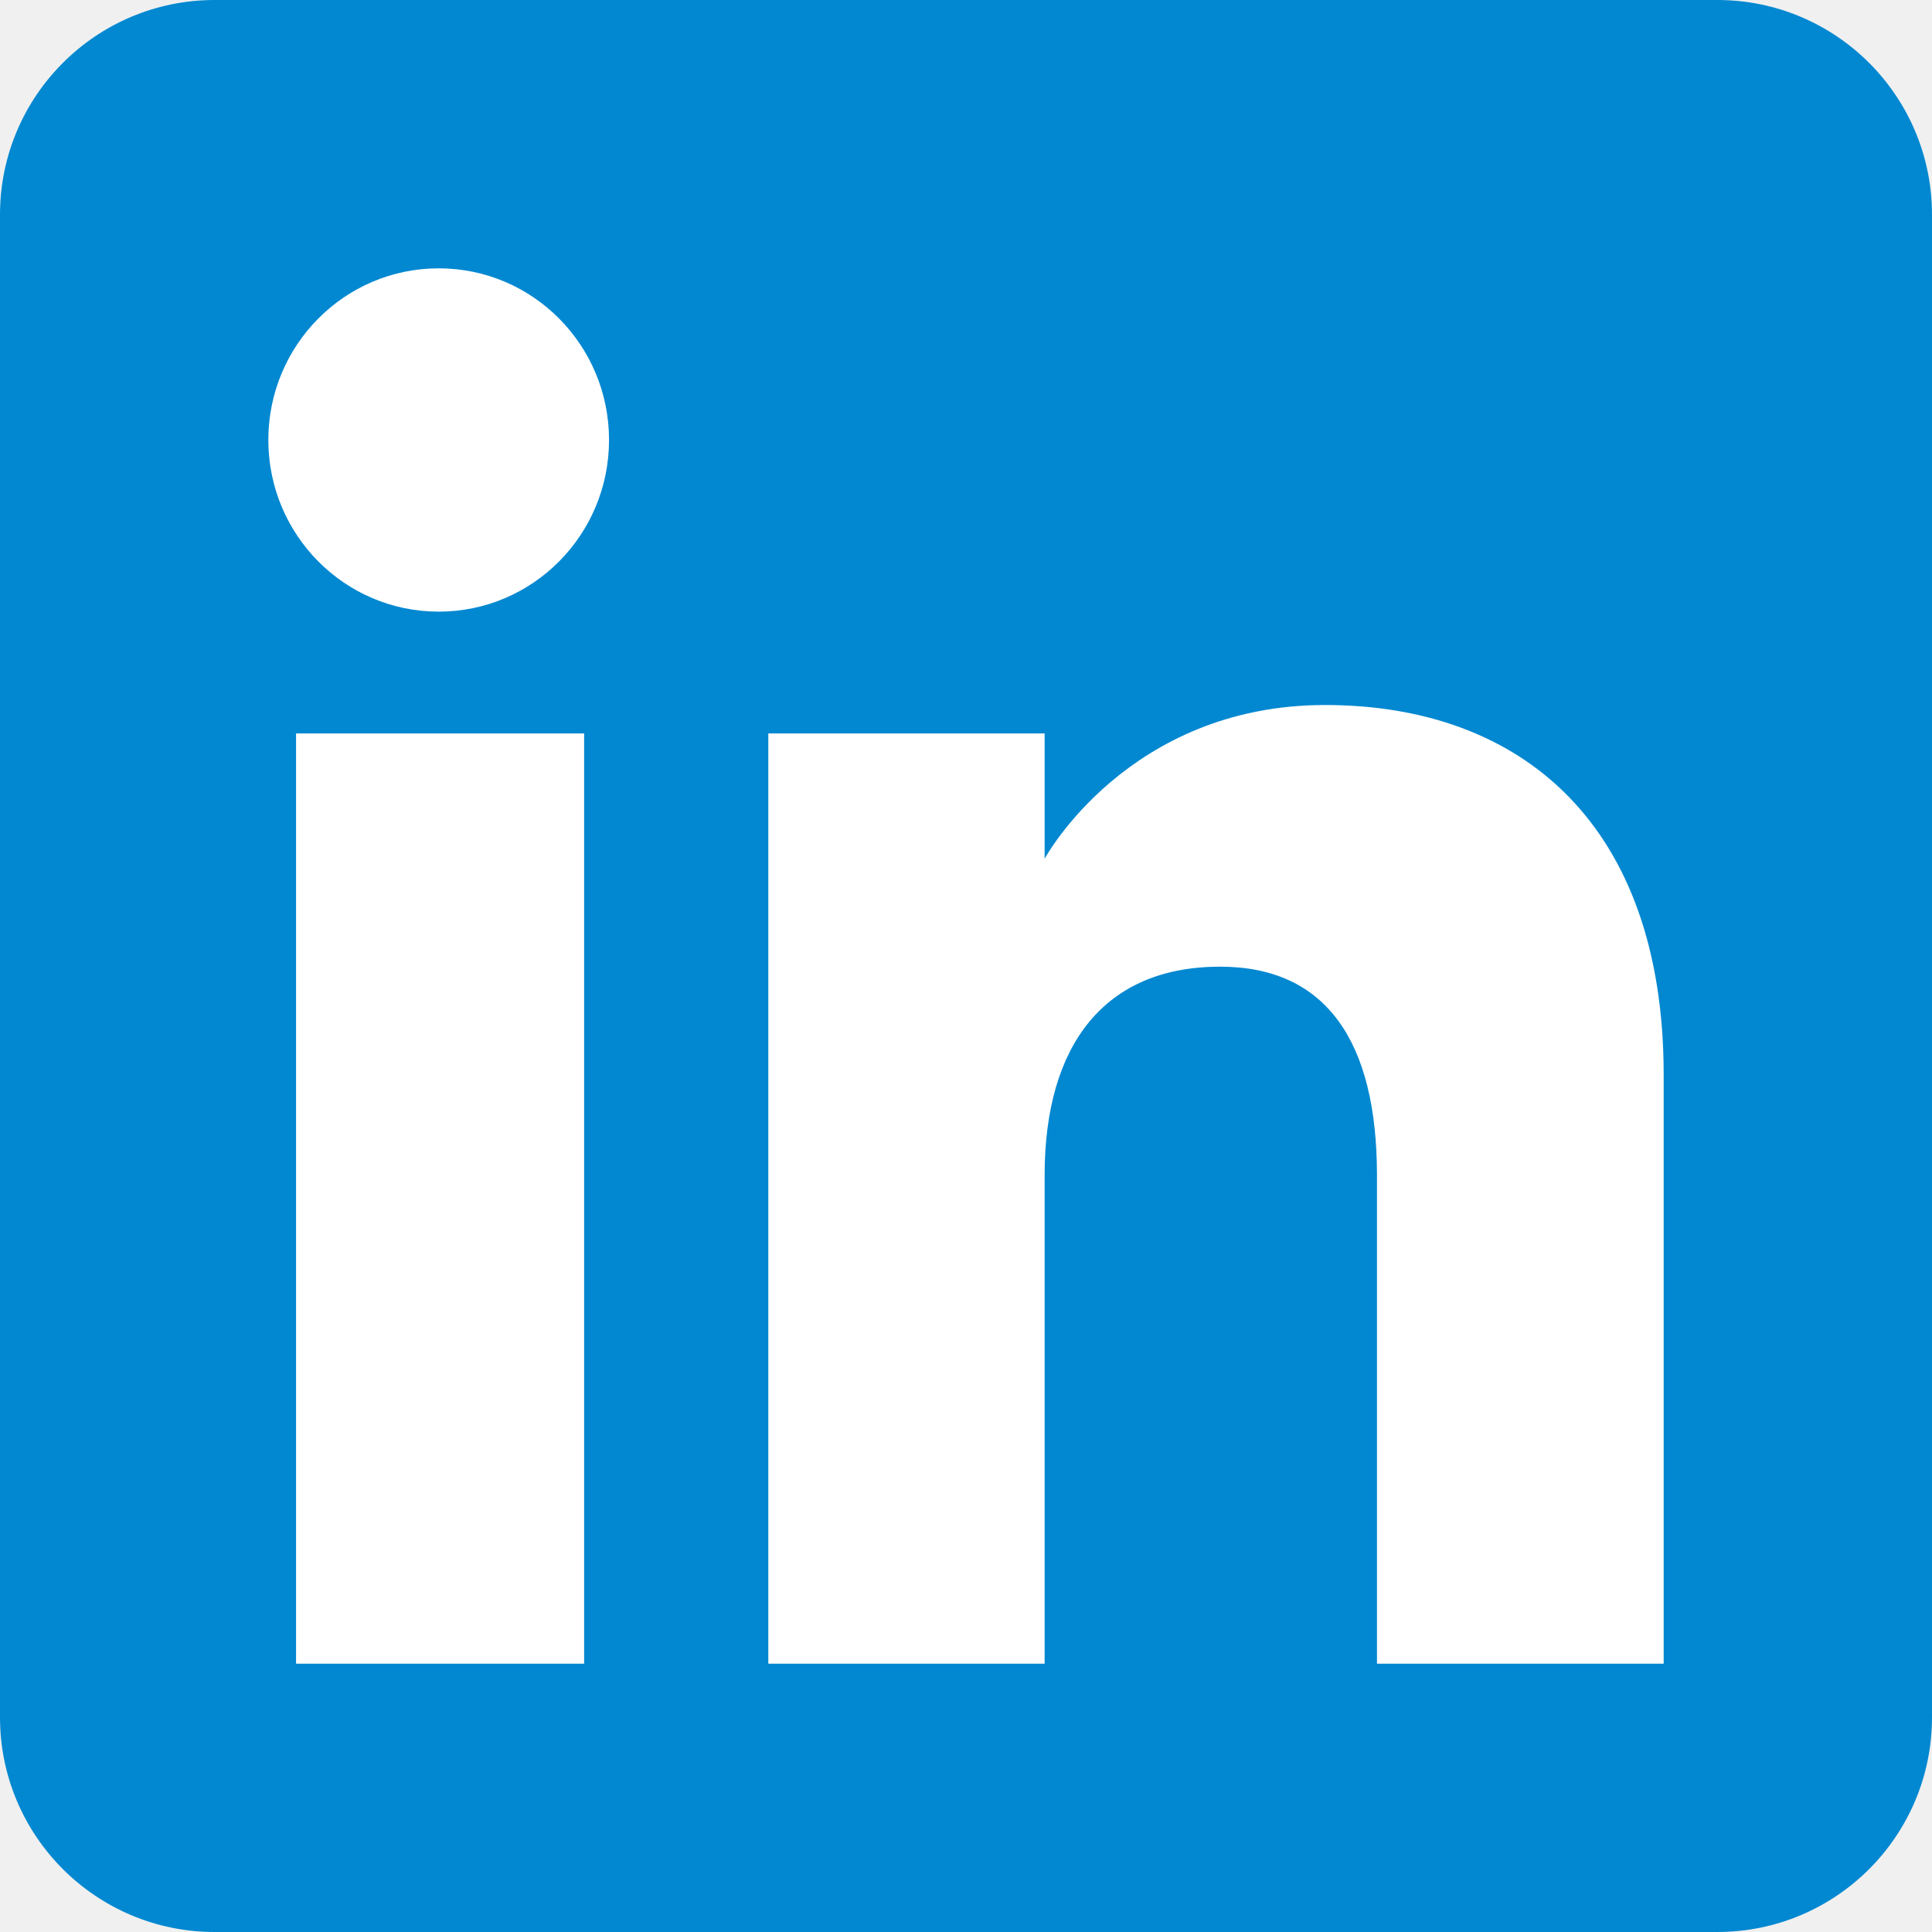
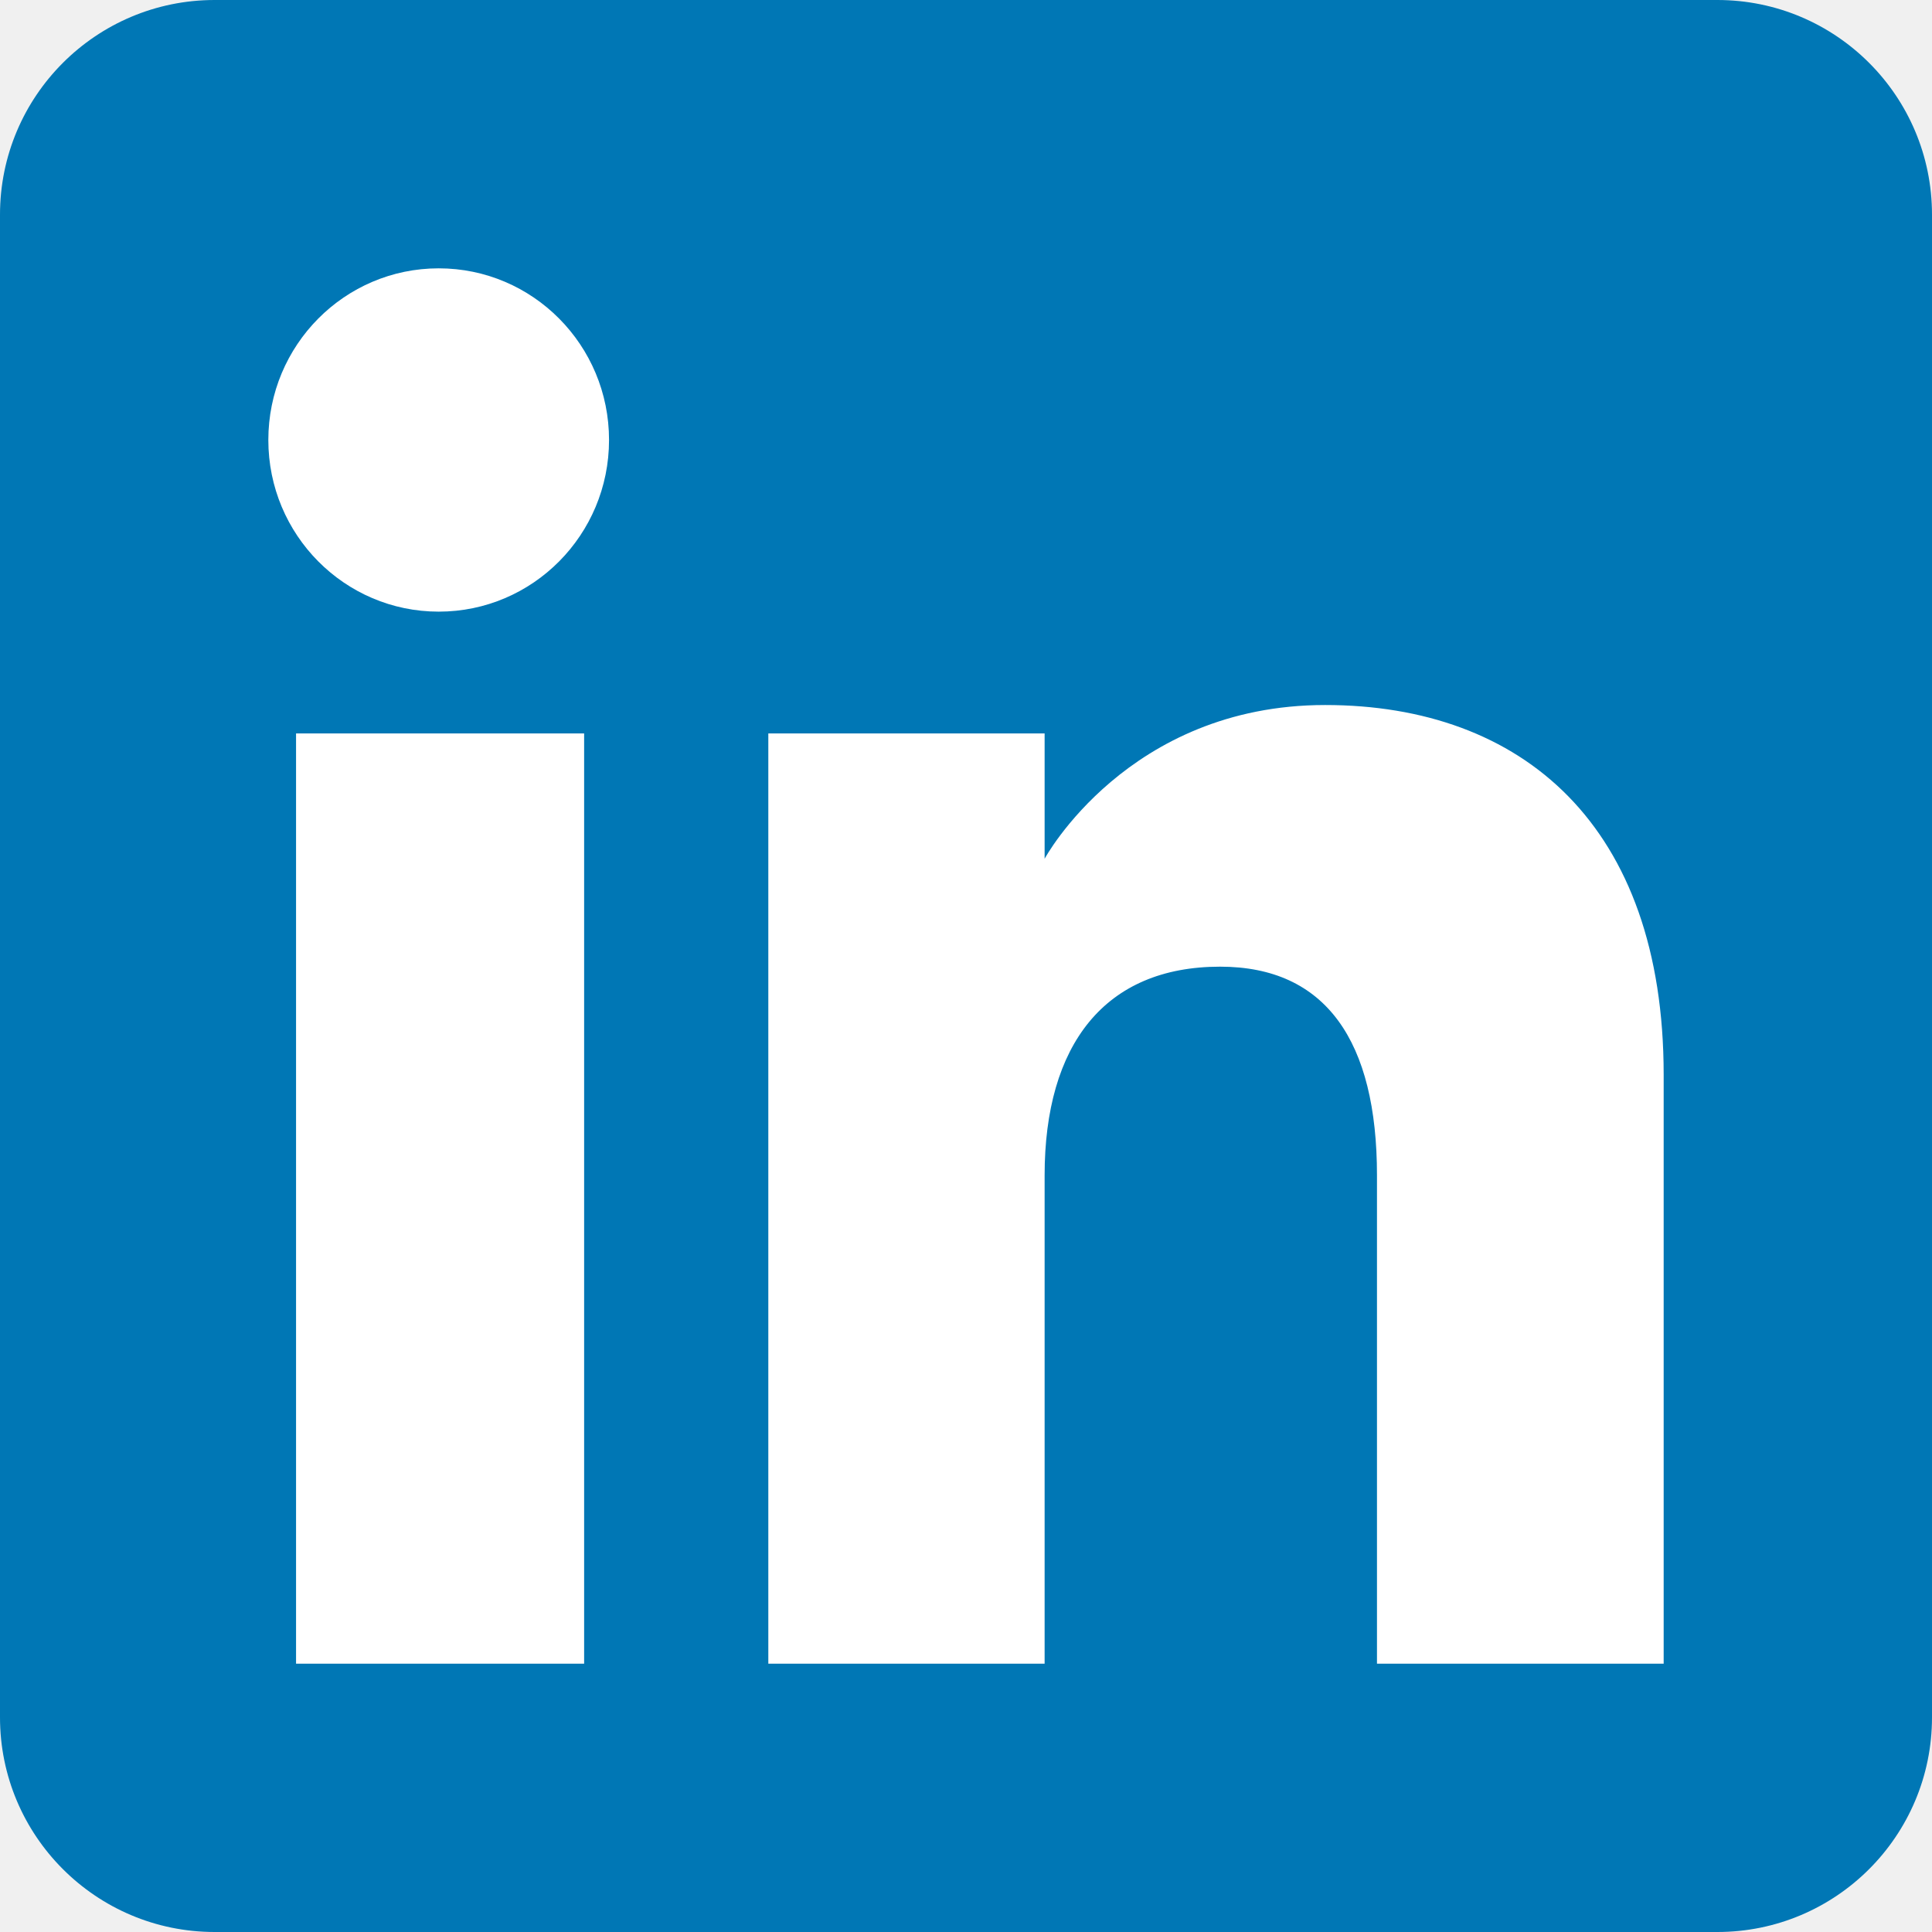
<svg xmlns="http://www.w3.org/2000/svg" width="72" height="72" viewBox="0 0 72 72" fill="none">
-   <path fill-rule="evenodd" clip-rule="evenodd" d="M8 72H64C68.418 72 72 68.418 72 64V8C72 3.582 68.418 0 64 0H8C3.582 0 0 3.582 0 8V64C0 68.418 3.582 72 8 72Z" fill="#0288D1" />
+   <path fill-rule="evenodd" clip-rule="evenodd" d="M8 72H64C68.418 72 72 68.418 72 64V8C72 3.582 68.418 0 64 0H8C3.582 0 0 3.582 0 8V64C0 68.418 3.582 72 8 72Z" fill="#0077B5" />
  <path fill-rule="evenodd" clip-rule="evenodd" d="M62 62H51.316V43.802C51.316 38.813 49.42 36.025 45.471 36.025C41.175 36.025 38.93 38.926 38.93 43.802V62H28.633V27.333H38.93V32.003C38.93 32.003 42.026 26.274 49.383 26.274C56.736 26.274 62 30.765 62 40.051V62ZM16.349 22.794C12.842 22.794 10 19.93 10 16.397C10 12.864 12.842 10 16.349 10C19.857 10 22.697 12.864 22.697 16.397C22.697 19.93 19.857 22.794 16.349 22.794ZM11.033 62H21.769V27.333H11.033V62Z" fill="white" />
</svg>
